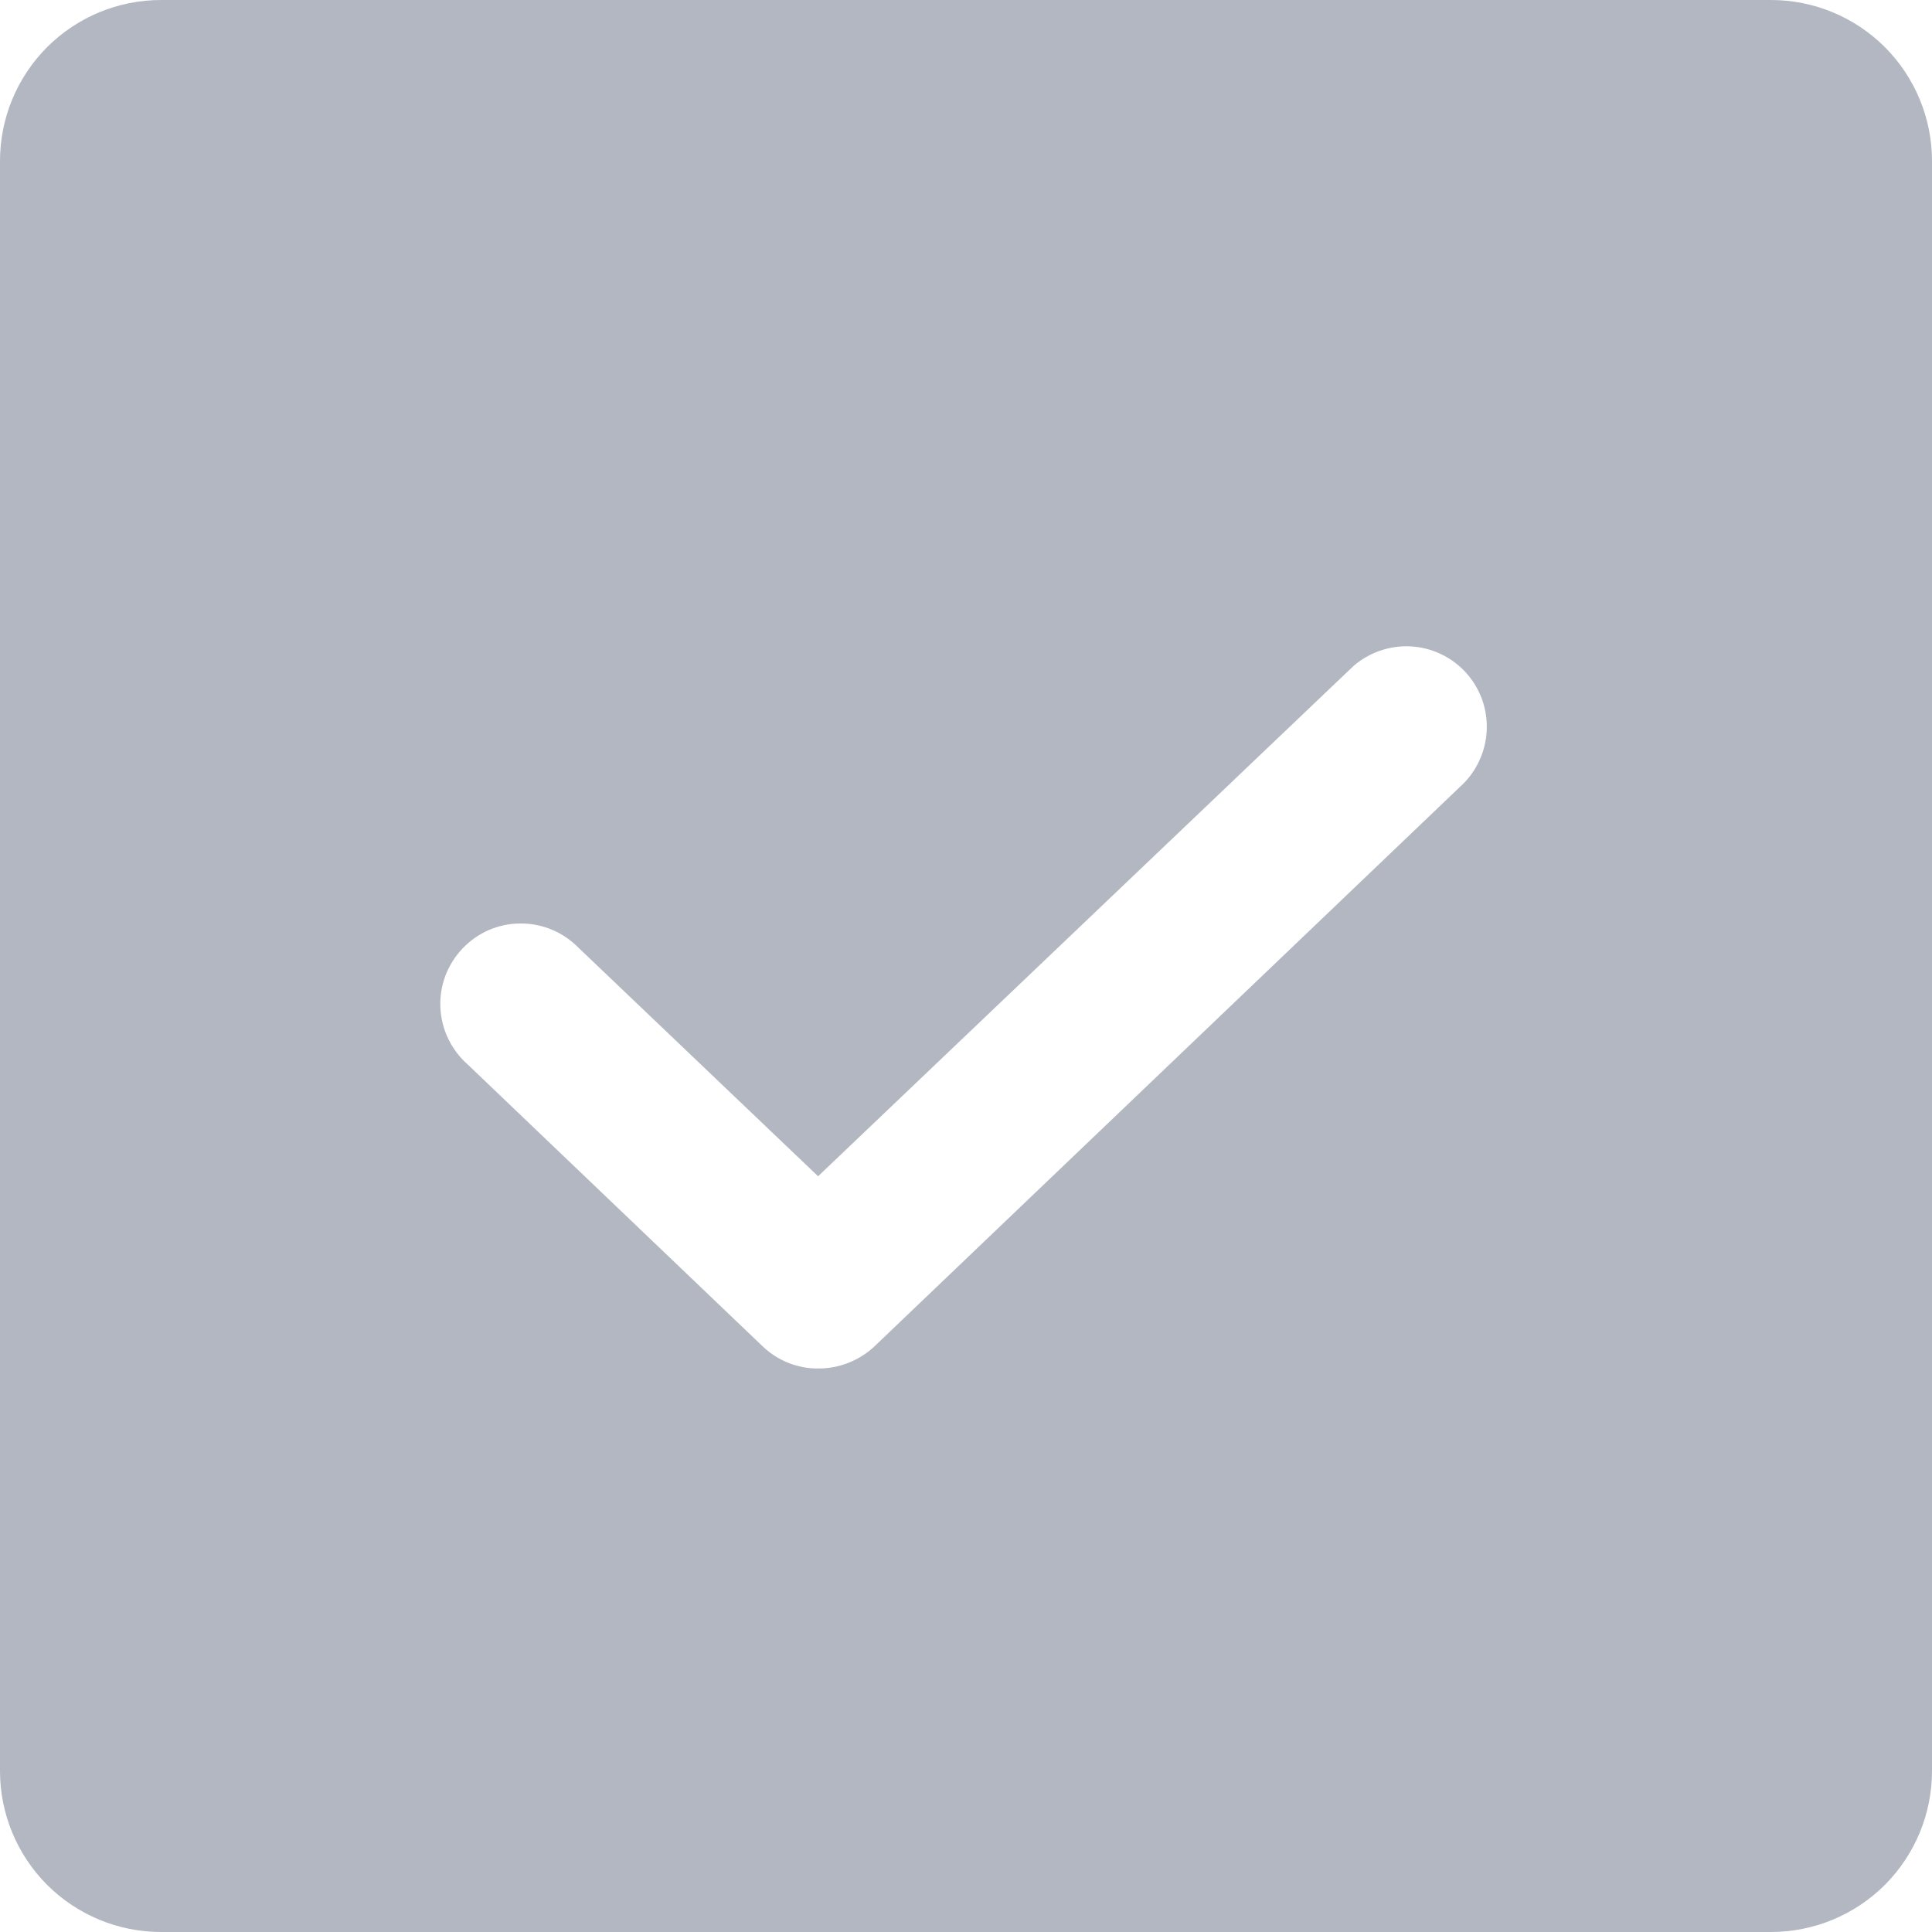
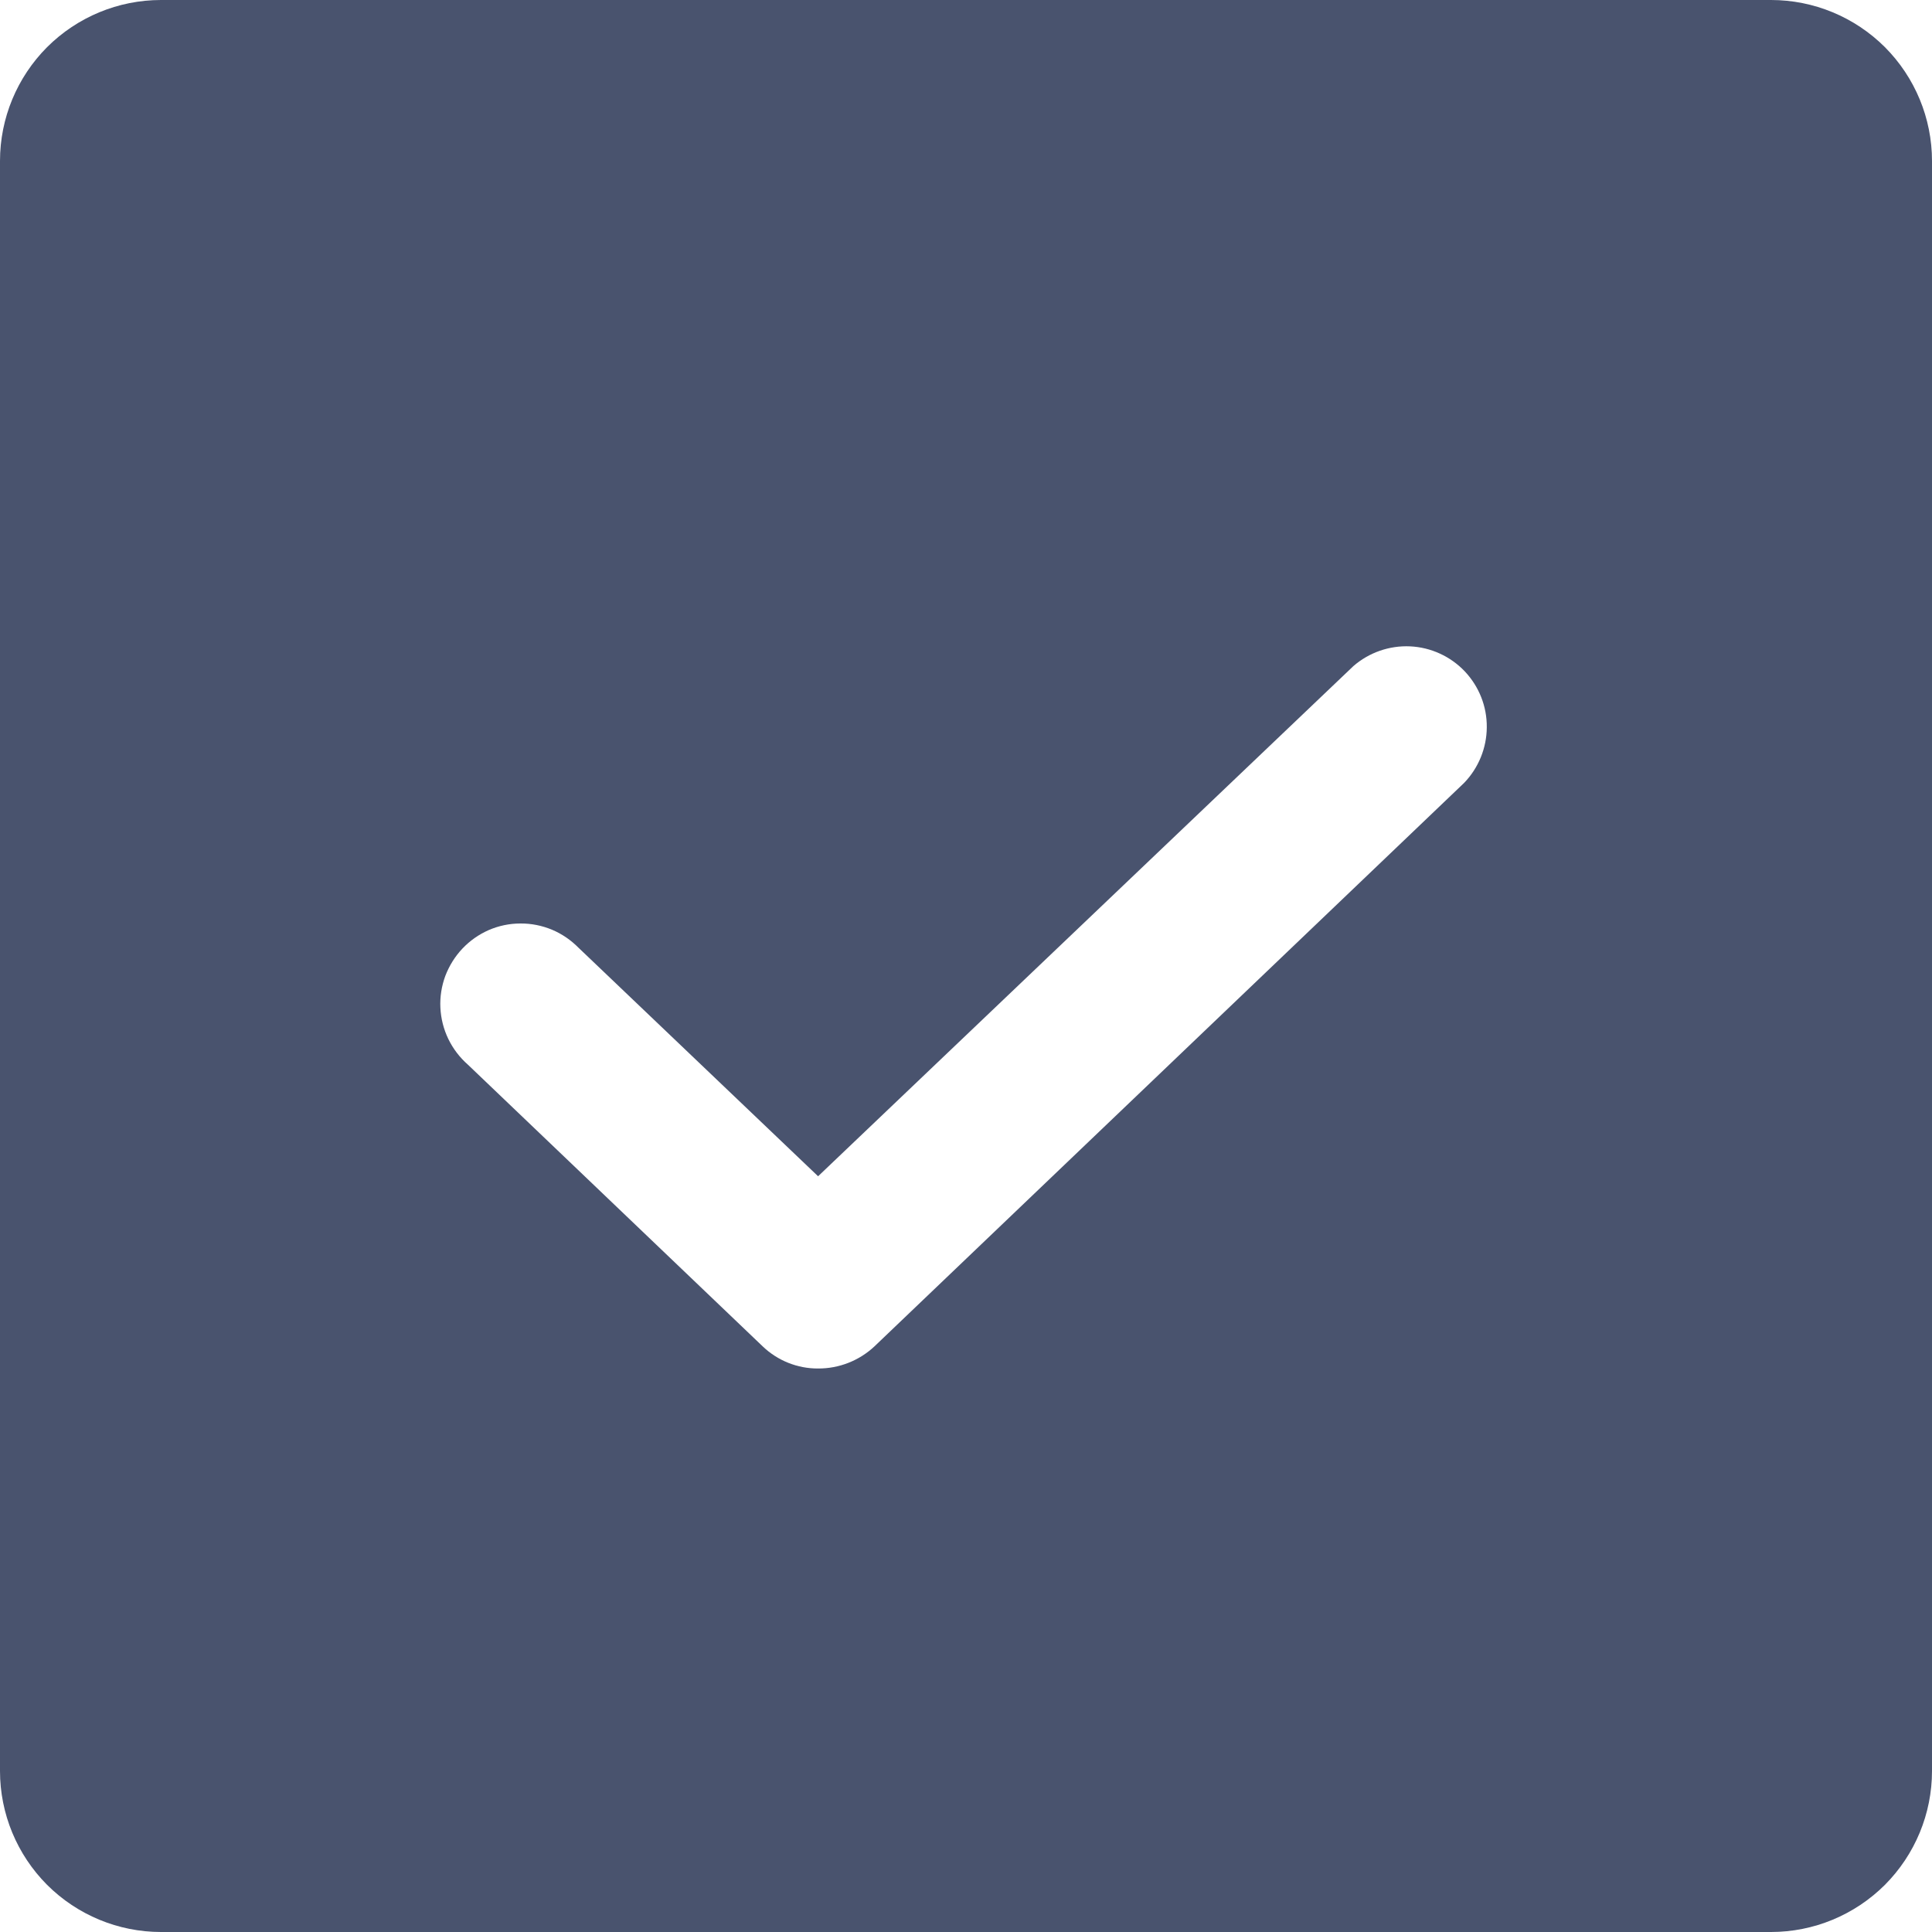
<svg xmlns="http://www.w3.org/2000/svg" width="18" height="18" viewBox="0 0 18 18" fill="none">
-   <path d="M16.5 0H1.5C1.102 0 0.721 0.158 0.439 0.439C0.158 0.721 0 1.102 0 1.5V16.5C0 16.898 0.158 17.279 0.439 17.561C0.721 17.842 1.102 18 1.5 18H16.5C16.898 18 17.279 17.842 17.561 17.561C17.842 17.279 18 16.898 18 16.5V1.5C18 1.102 17.842 0.721 17.561 0.439C17.279 0.158 16.898 0 16.5 0ZM13.641 7.294L8.147 12.544C8.005 12.677 7.817 12.751 7.622 12.75C7.43 12.751 7.245 12.677 7.106 12.544L4.359 9.919C4.283 9.852 4.221 9.771 4.177 9.68C4.133 9.589 4.108 9.49 4.103 9.389C4.098 9.288 4.114 9.187 4.149 9.092C4.185 8.998 4.239 8.911 4.308 8.838C4.378 8.764 4.461 8.706 4.554 8.665C4.647 8.625 4.747 8.604 4.848 8.604C4.949 8.603 5.049 8.623 5.143 8.662C5.236 8.701 5.32 8.759 5.391 8.831L7.622 10.959L12.609 6.206C12.755 6.079 12.945 6.013 13.138 6.022C13.331 6.031 13.514 6.115 13.647 6.255C13.78 6.396 13.854 6.582 13.852 6.776C13.851 6.969 13.775 7.155 13.641 7.294Z" fill="#B2B7C2" />
+   <path d="M16.5 0H1.5C1.102 0 0.721 0.158 0.439 0.439C0.158 0.721 0 1.102 0 1.5V16.5C0 16.898 0.158 17.279 0.439 17.561C0.721 17.842 1.102 18 1.5 18H16.5C16.898 18 17.279 17.842 17.561 17.561C17.842 17.279 18 16.898 18 16.5V1.5C18 1.102 17.842 0.721 17.561 0.439C17.279 0.158 16.898 0 16.5 0ZM13.641 7.294L8.147 12.544C8.005 12.677 7.817 12.751 7.622 12.75C7.43 12.751 7.245 12.677 7.106 12.544L4.359 9.919C4.283 9.852 4.221 9.771 4.177 9.68C4.133 9.589 4.108 9.49 4.103 9.389C4.098 9.288 4.114 9.187 4.149 9.092C4.185 8.998 4.239 8.911 4.308 8.838C4.378 8.764 4.461 8.706 4.554 8.665C4.647 8.625 4.747 8.604 4.848 8.604C4.949 8.603 5.049 8.623 5.143 8.662C5.236 8.701 5.32 8.759 5.391 8.831L7.622 10.959L12.609 6.206C12.755 6.079 12.945 6.013 13.138 6.022C13.331 6.031 13.514 6.115 13.647 6.255C13.78 6.396 13.854 6.582 13.852 6.776C13.851 6.969 13.775 7.155 13.641 7.294Z" fill="#49536E" />
</svg>
